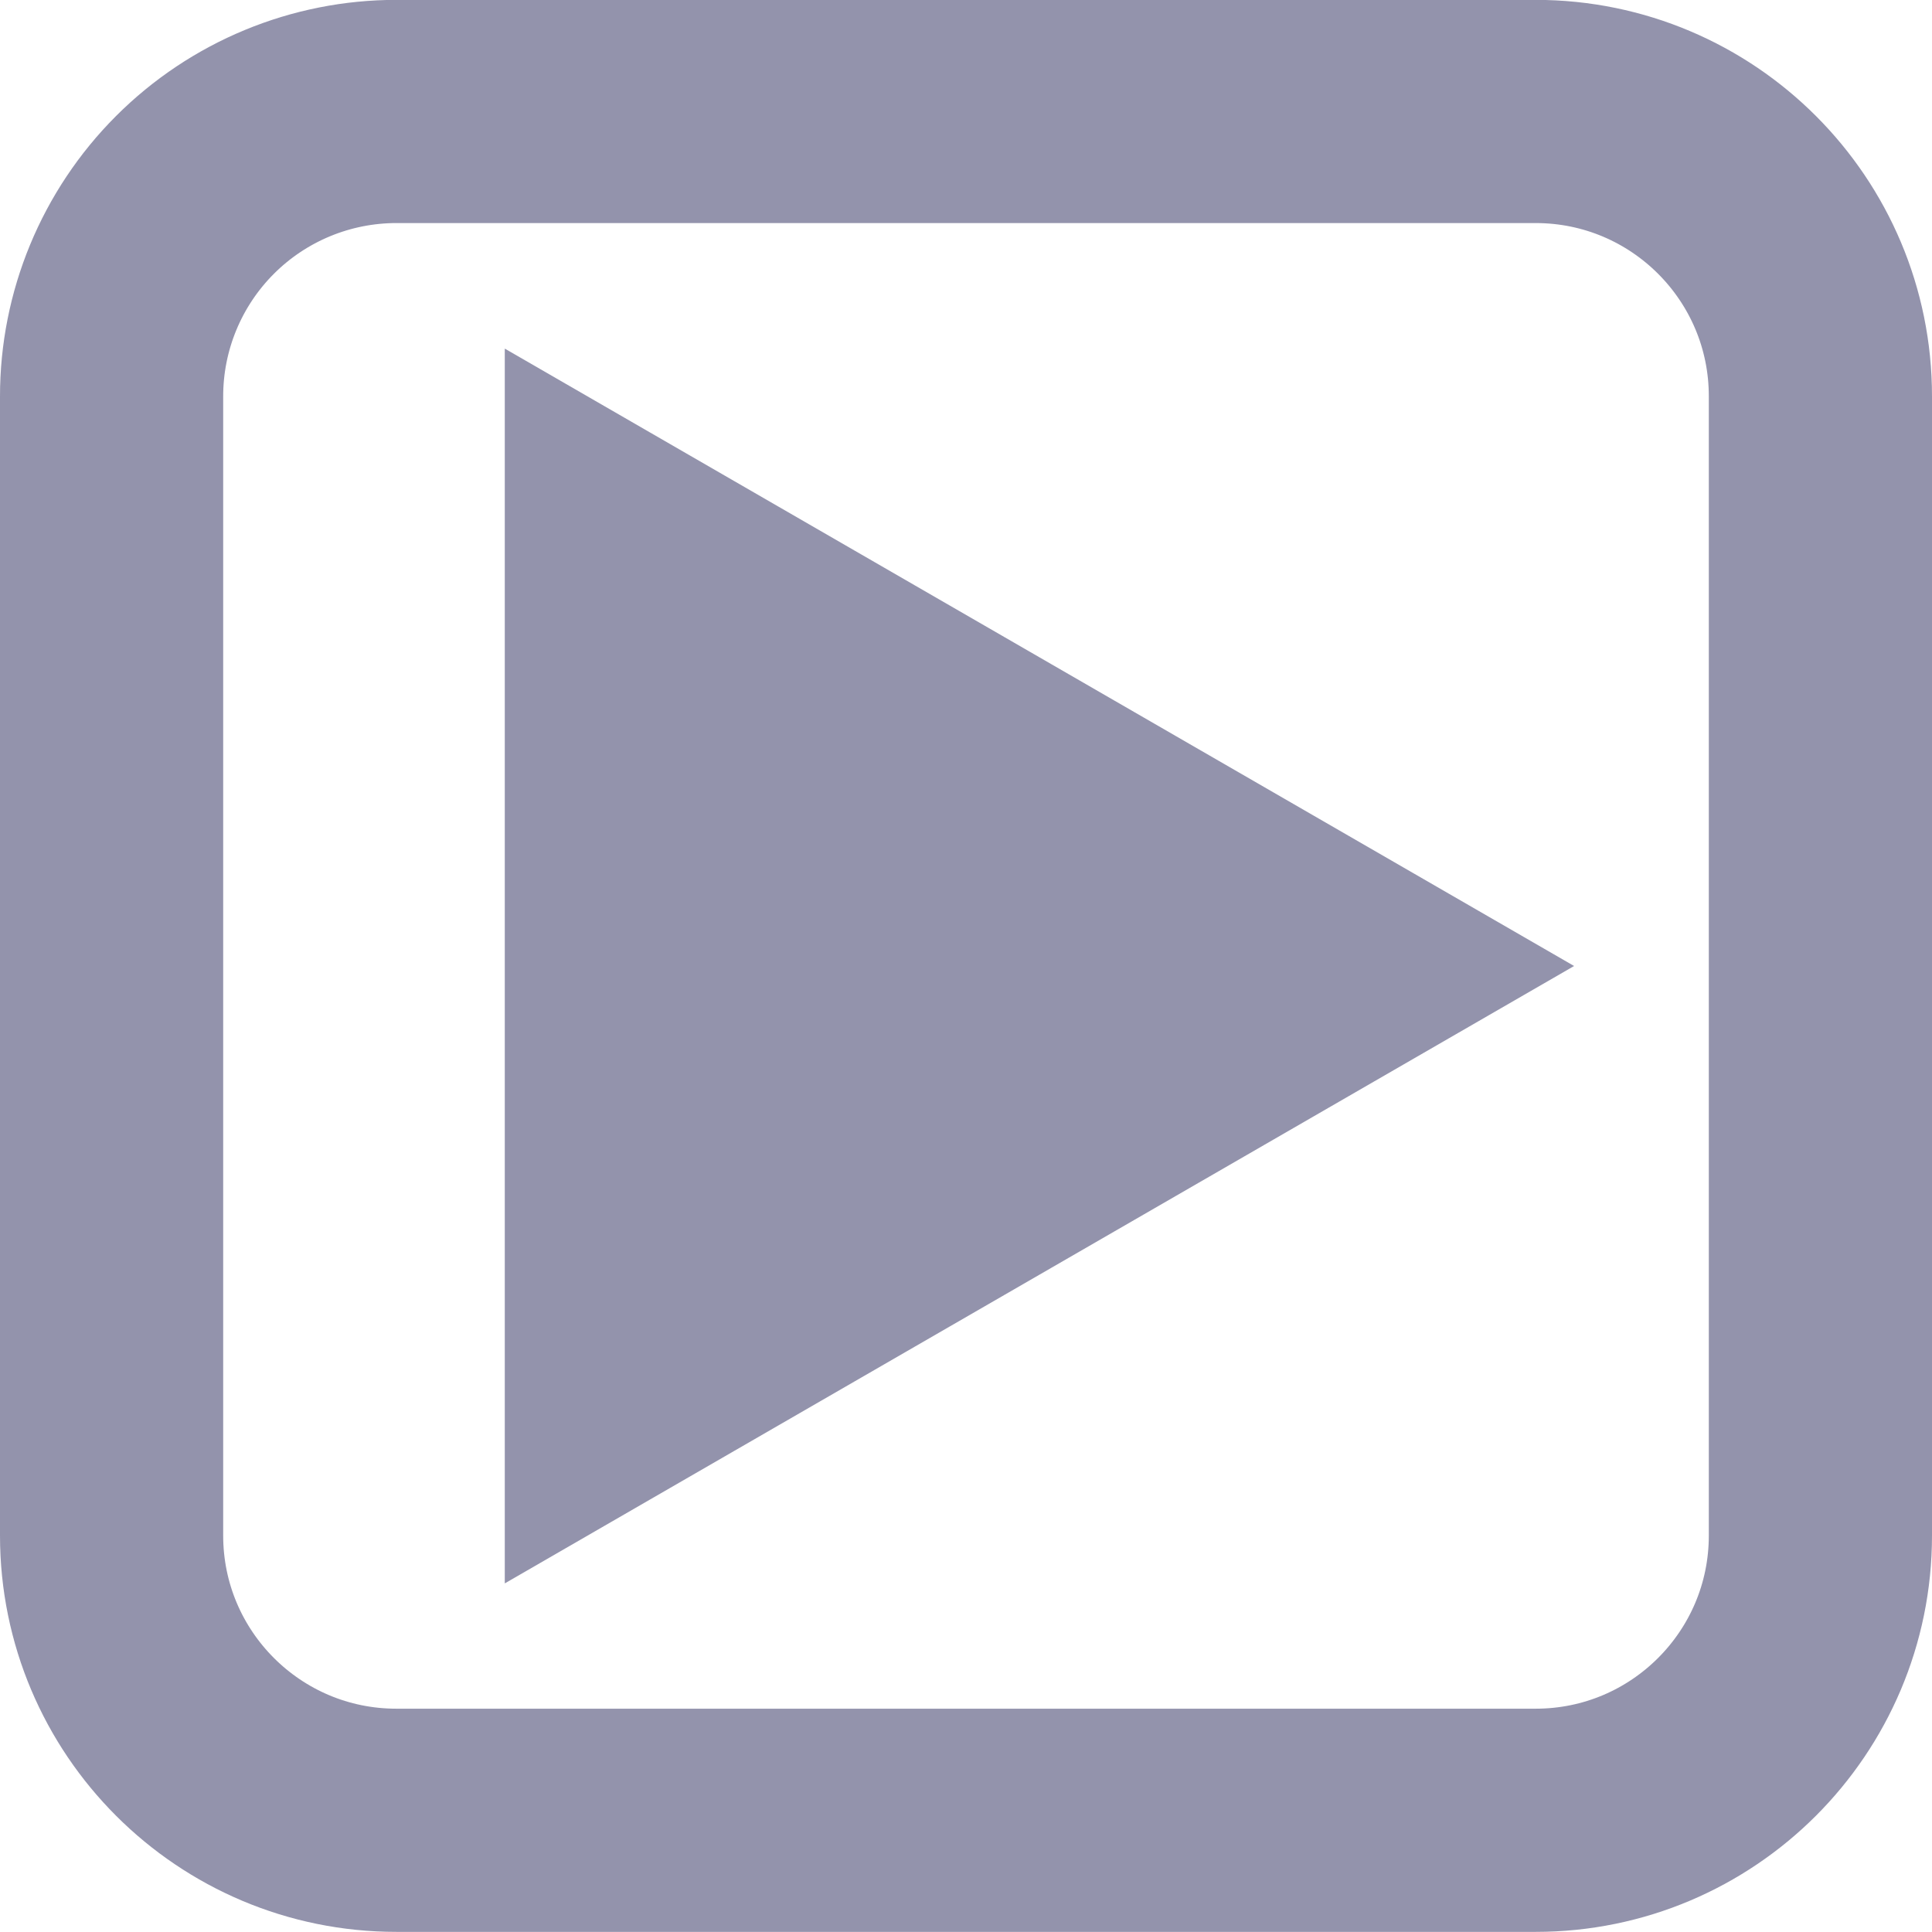
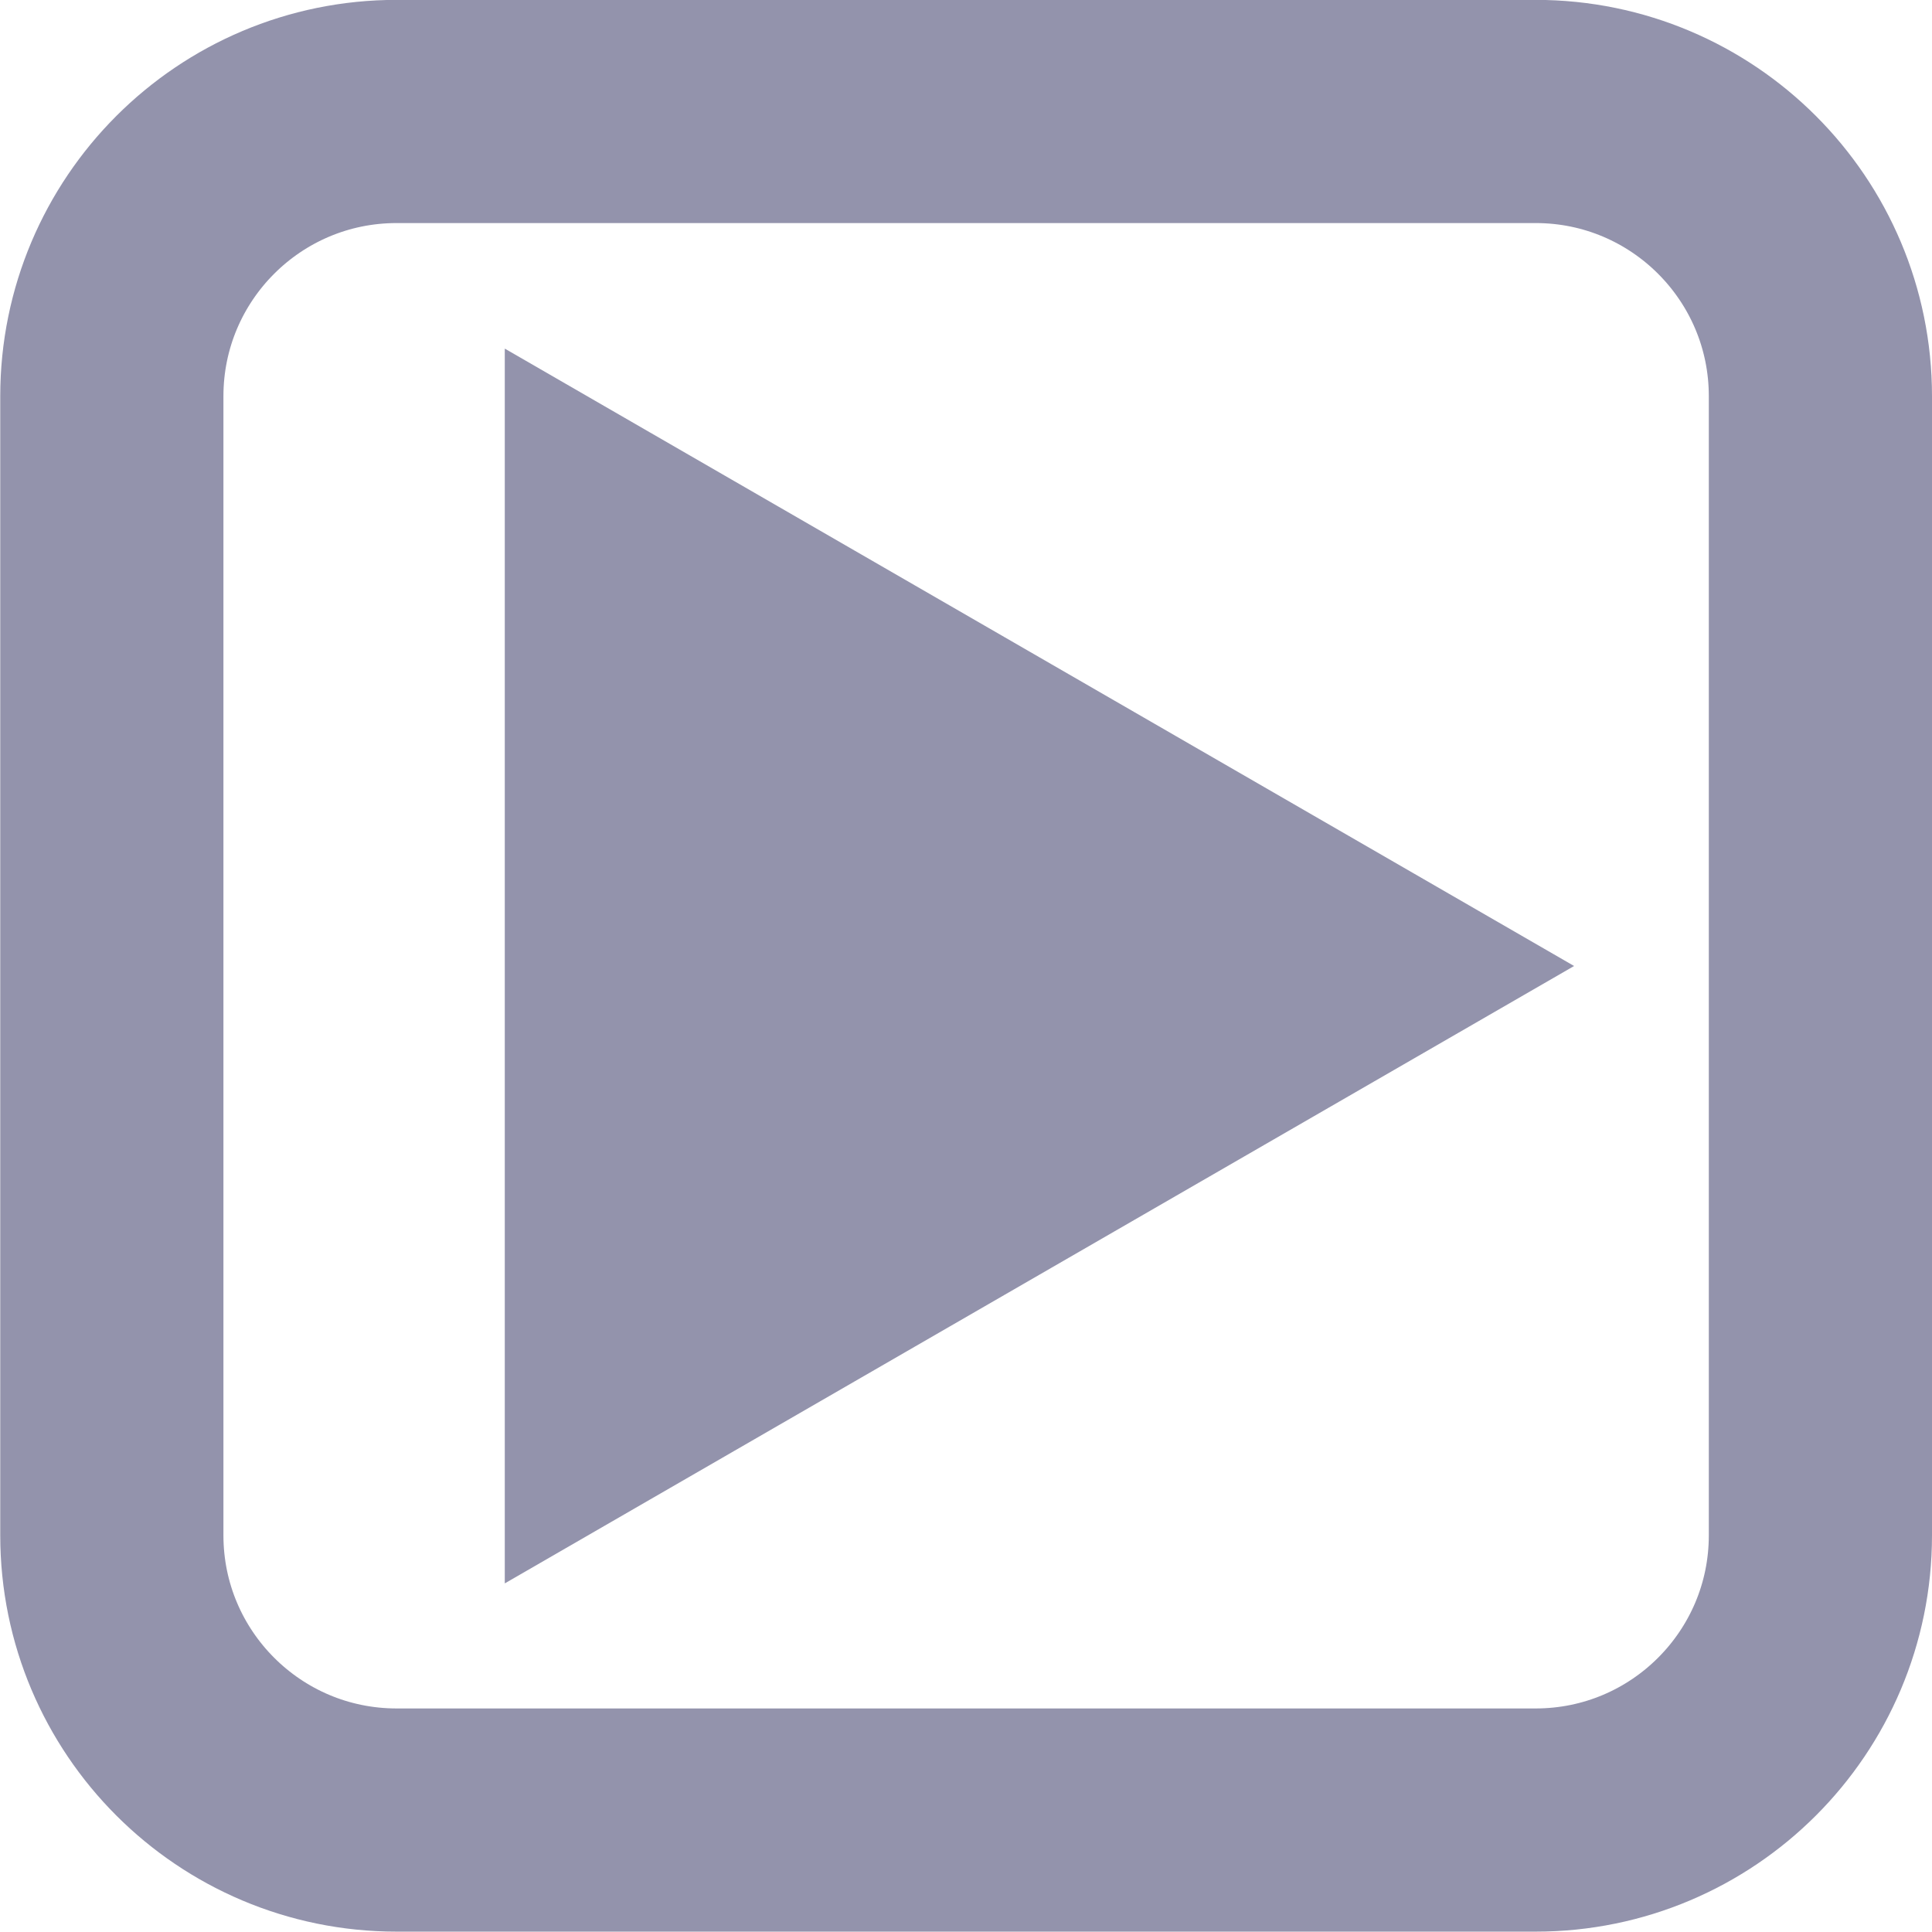
- <svg xmlns="http://www.w3.org/2000/svg" width="30" height="30" viewBox="0 0 7.937 7.938" version="1.1" id="svg8">
-   <defs id="defs2" />
-   <g id="layer1">
-     <path id="path901" style="opacity:0.998;fill:none;stroke:#9393ac;stroke-width:0.917;stroke-opacity:1" d="M 1.629,0.458 A 1.17,1.17 0 0 0 0.458,1.629 V 3.969 6.309 A 1.17,1.17 0 0 0 1.629,7.479 h 2.34 0.005 2.335 a 1.17,1.17 0 0 0 1.17,-1.17 1.17,1.17 0 0 0 0,-0.005 V 3.969 a 1.17,1.17 0 0 0 0,-0.005 V 1.629 A 1.17,1.17 0 0 0 6.309,0.458 h -0.005 -2.335 -0.005 -2.33 a 1.17,1.17 0 0 0 -0.005,0 z" />
-     <path style="opacity:0.998;fill:#9393ac;fill-opacity:1;stroke:#9393ac;stroke-width:0.749;stroke-opacity:1" id="path923" d="m 2.448,5.857 0,-1.888 0,-1.888 1.635,0.944 1.635,0.944 -1.635,0.944 z" />
+ <svg xmlns="http://www.w3.org/2000/svg" height="30" viewBox="0 0 7.937 7.938" width="30">
+   <g stroke="#9393ac">
+     <path d="m1.629.458a1.17 1.17 0 0 0 -1.17 1.17v2.34 2.34a1.17 1.17 0 0 0 1.17 1.17h2.34.005 2.335a1.17 1.17 0 0 0 1.17-1.17 1.17 1.17 0 0 0 0-.005v-2.335a1.17 1.17 0 0 0 0-.005v-2.335a1.17 1.17 0 0 0 -1.17-1.17h-.005-2.335-.005-2.33a1.17 1.17 0 0 0 -.005 0z" fill="none" opacity=".998" stroke-width=".917" />
+     <path d="m2.448 5.857v-1.888-1.888l1.635.944 1.635.944-1.635.944z" fill="#9393ac" opacity=".998" stroke-width=".749" />
  </g>
</svg>
